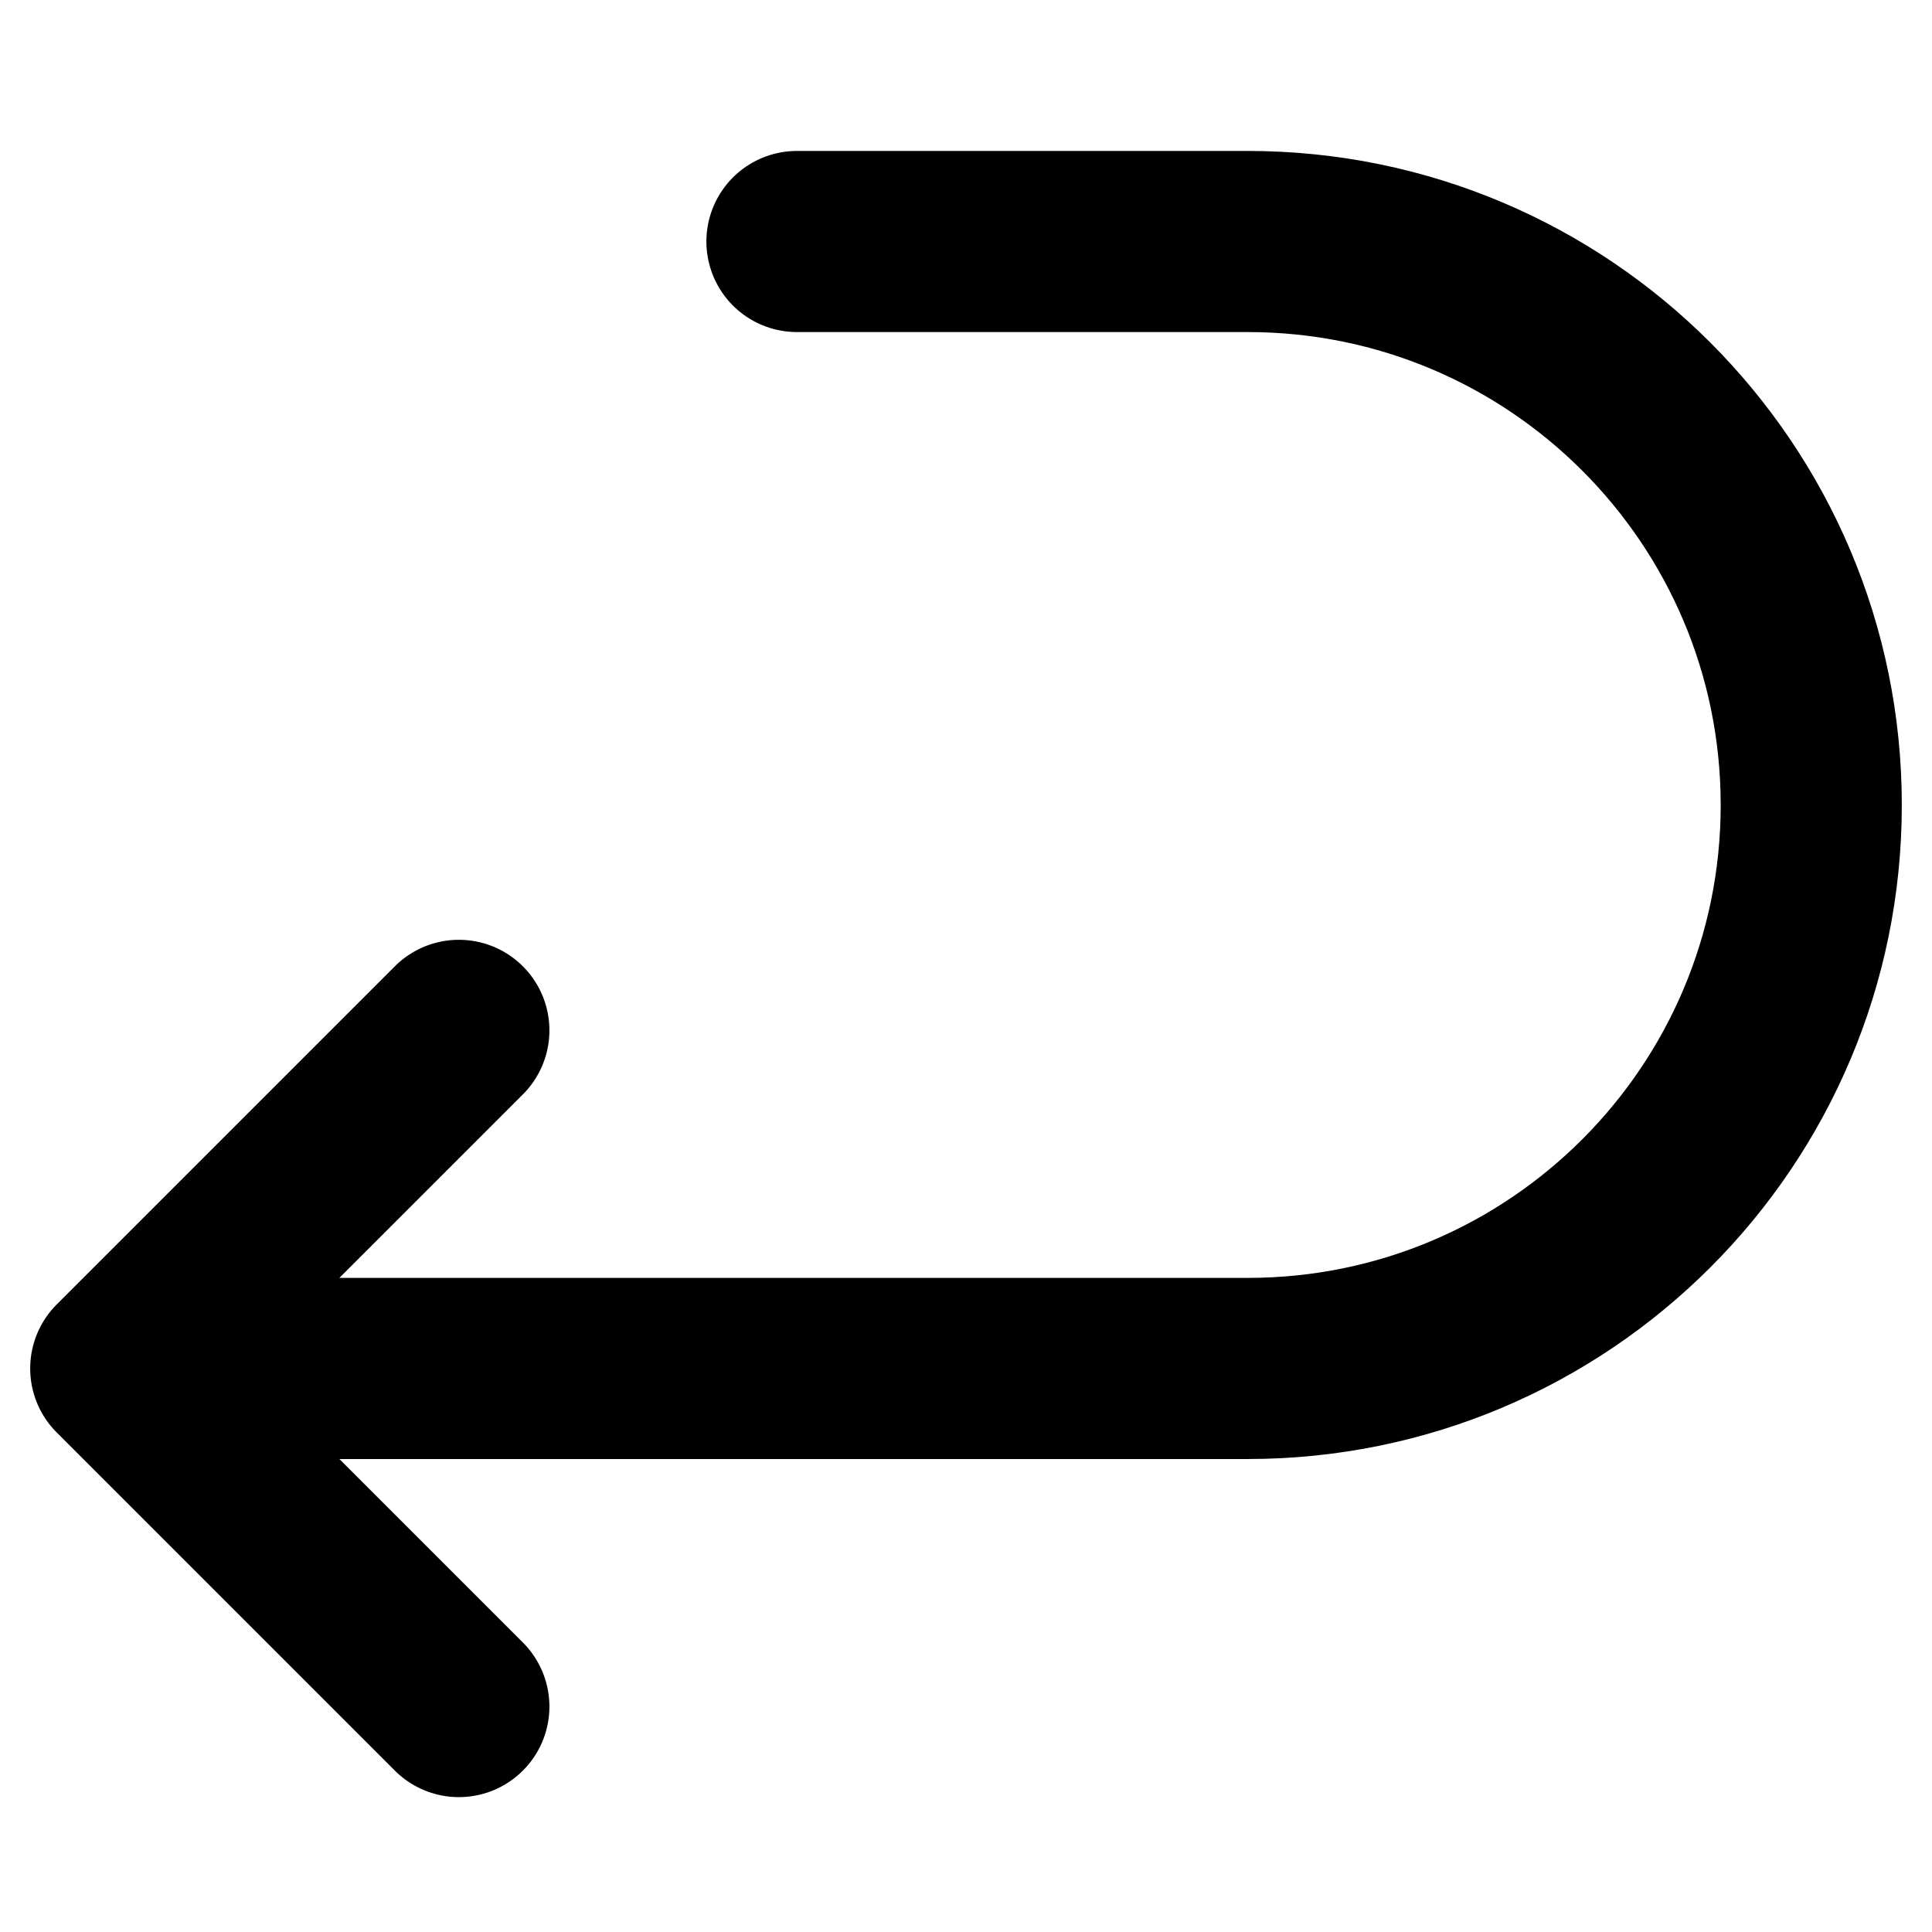
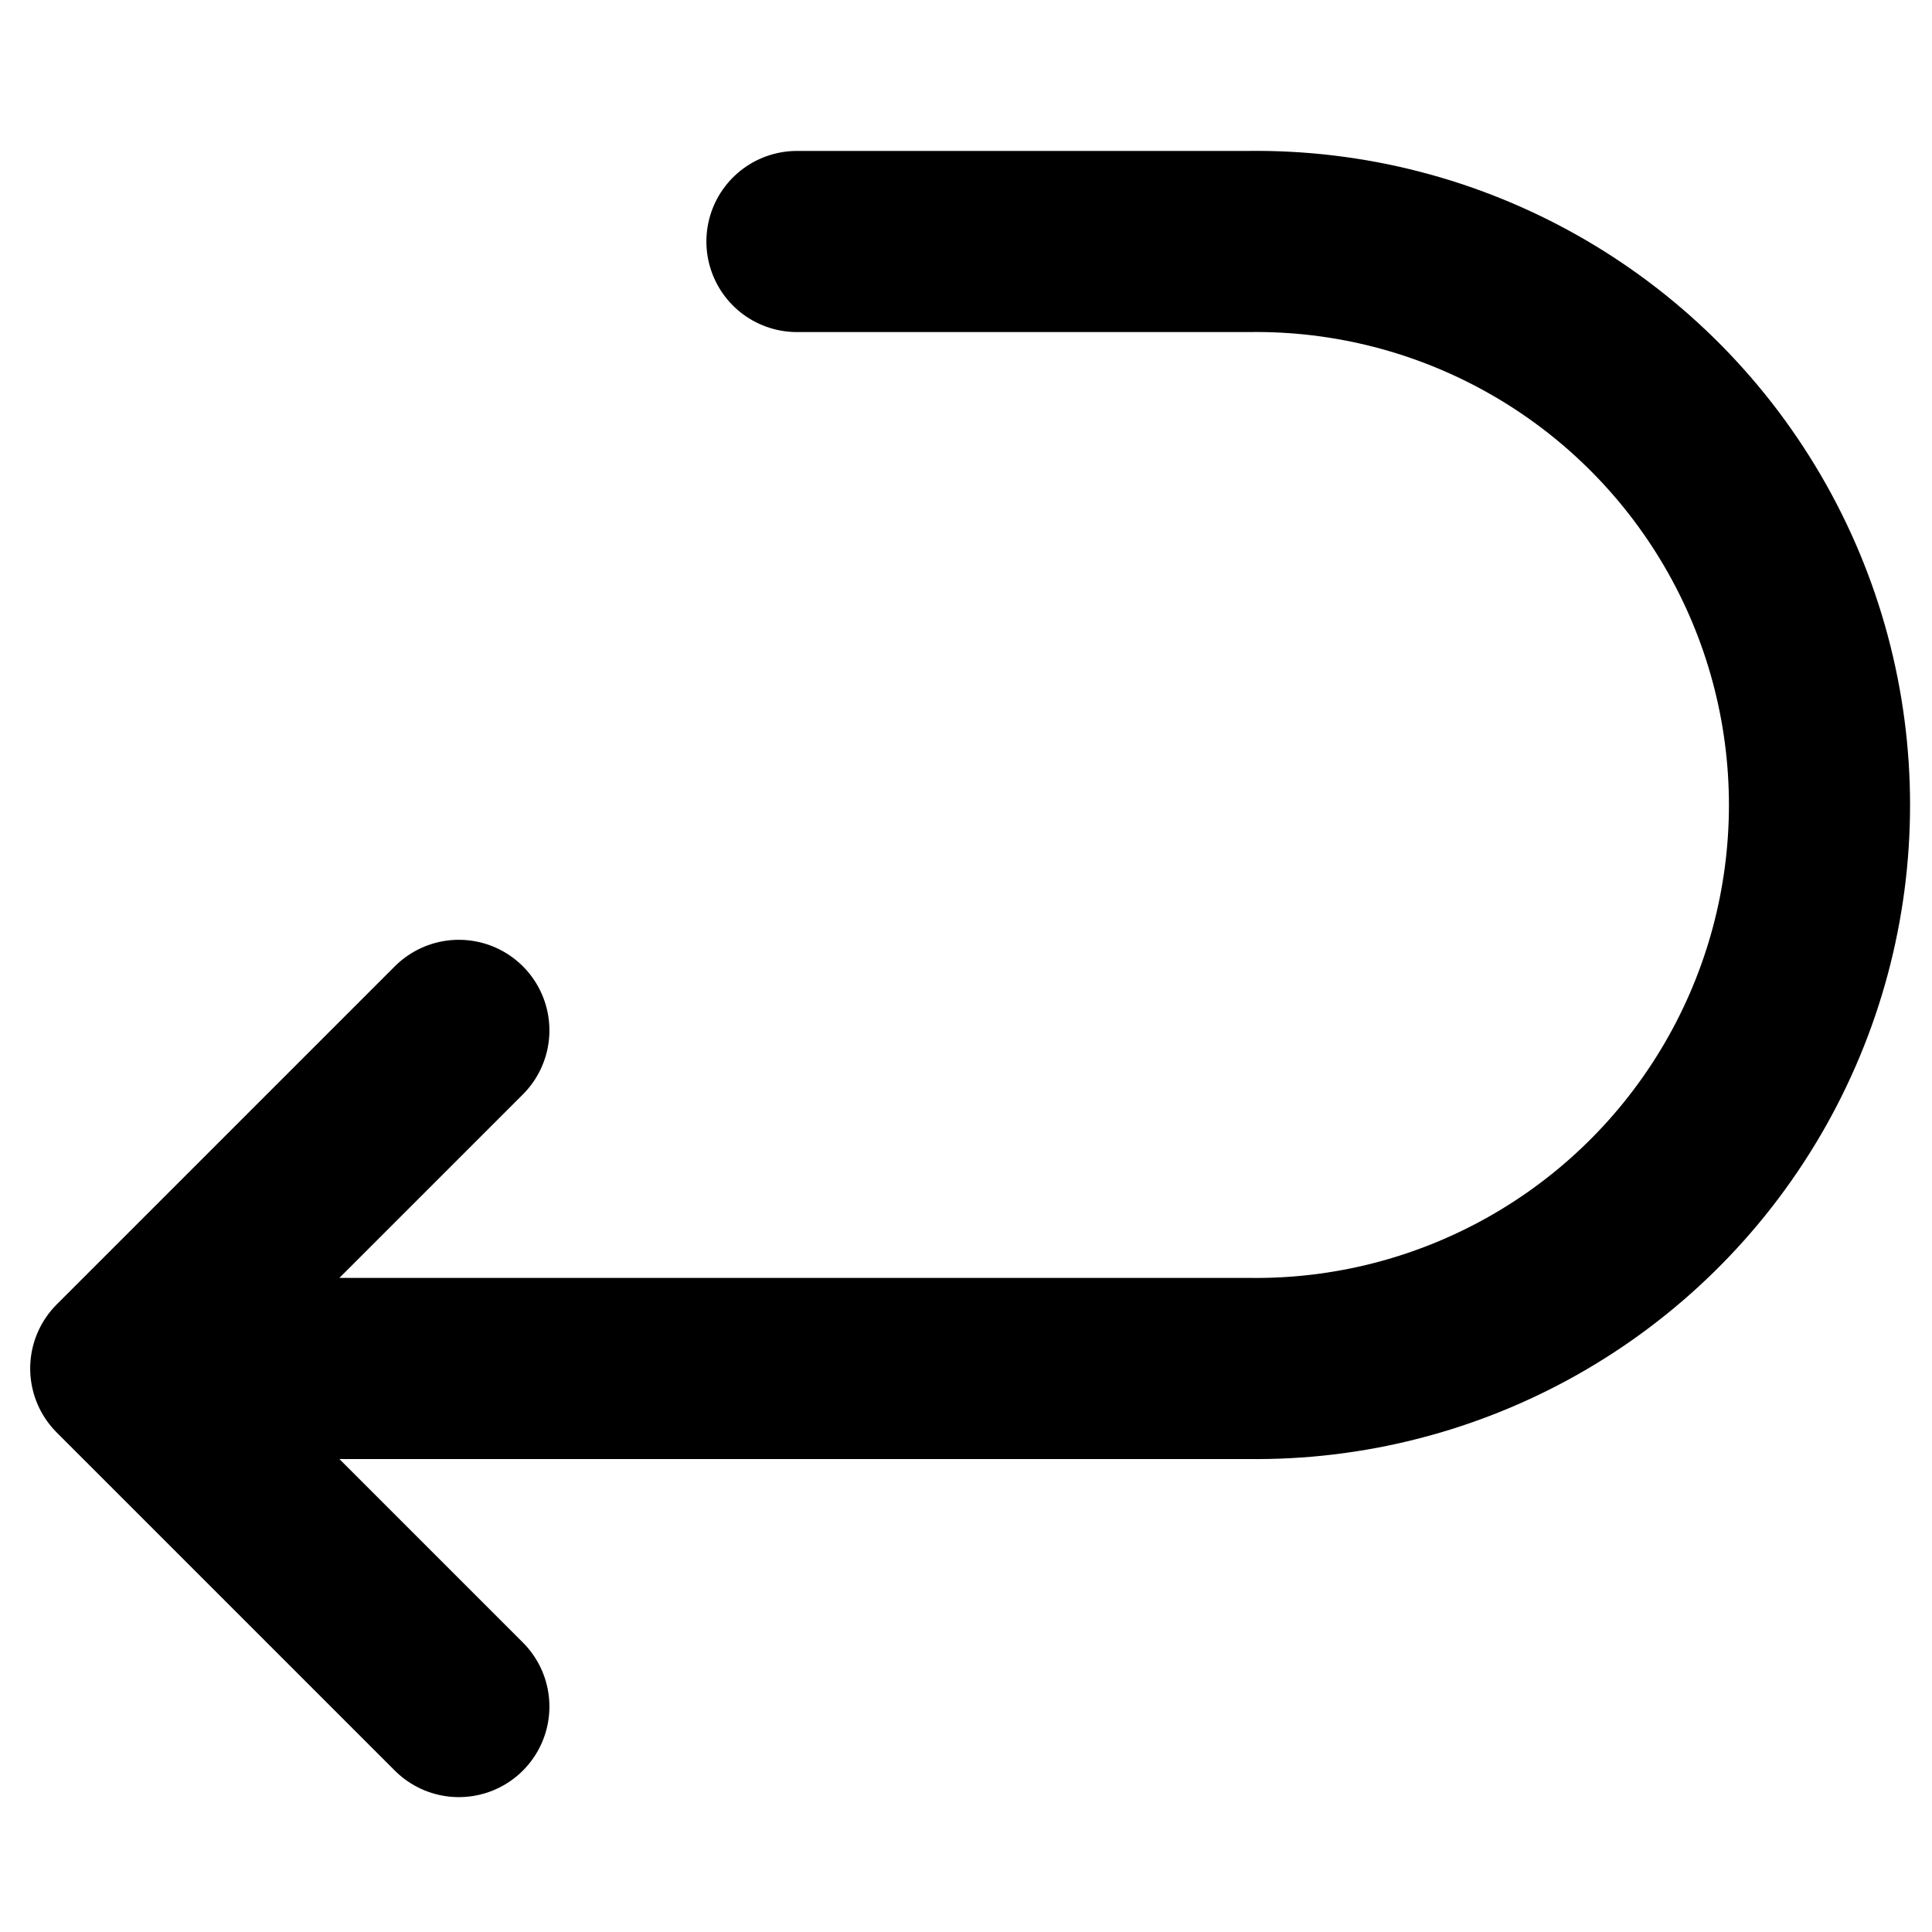
<svg xmlns="http://www.w3.org/2000/svg" width="16" height="16" viewBox="0 0 16 16" fill="none">
-   <path d="M3.8 14.133L1 11.333M1 11.333L3.8 8.533M1 11.333H10.333C12.911 11.333 15 9.244 15 6.667C15 4.089 12.911 2 10.333 2H6.6" stroke="black" stroke-width="1.5" stroke-linecap="round" stroke-linejoin="round" />
+   <path d="m3.8 14.133-2.8-2.8m0 0 2.8-2.8m-2.8 2.8h9.333a4.667 4.667 0 1 0 0-9.333H6.6" stroke="#000" stroke-width="1.5" stroke-linecap="round" stroke-linejoin="round" />
</svg>
